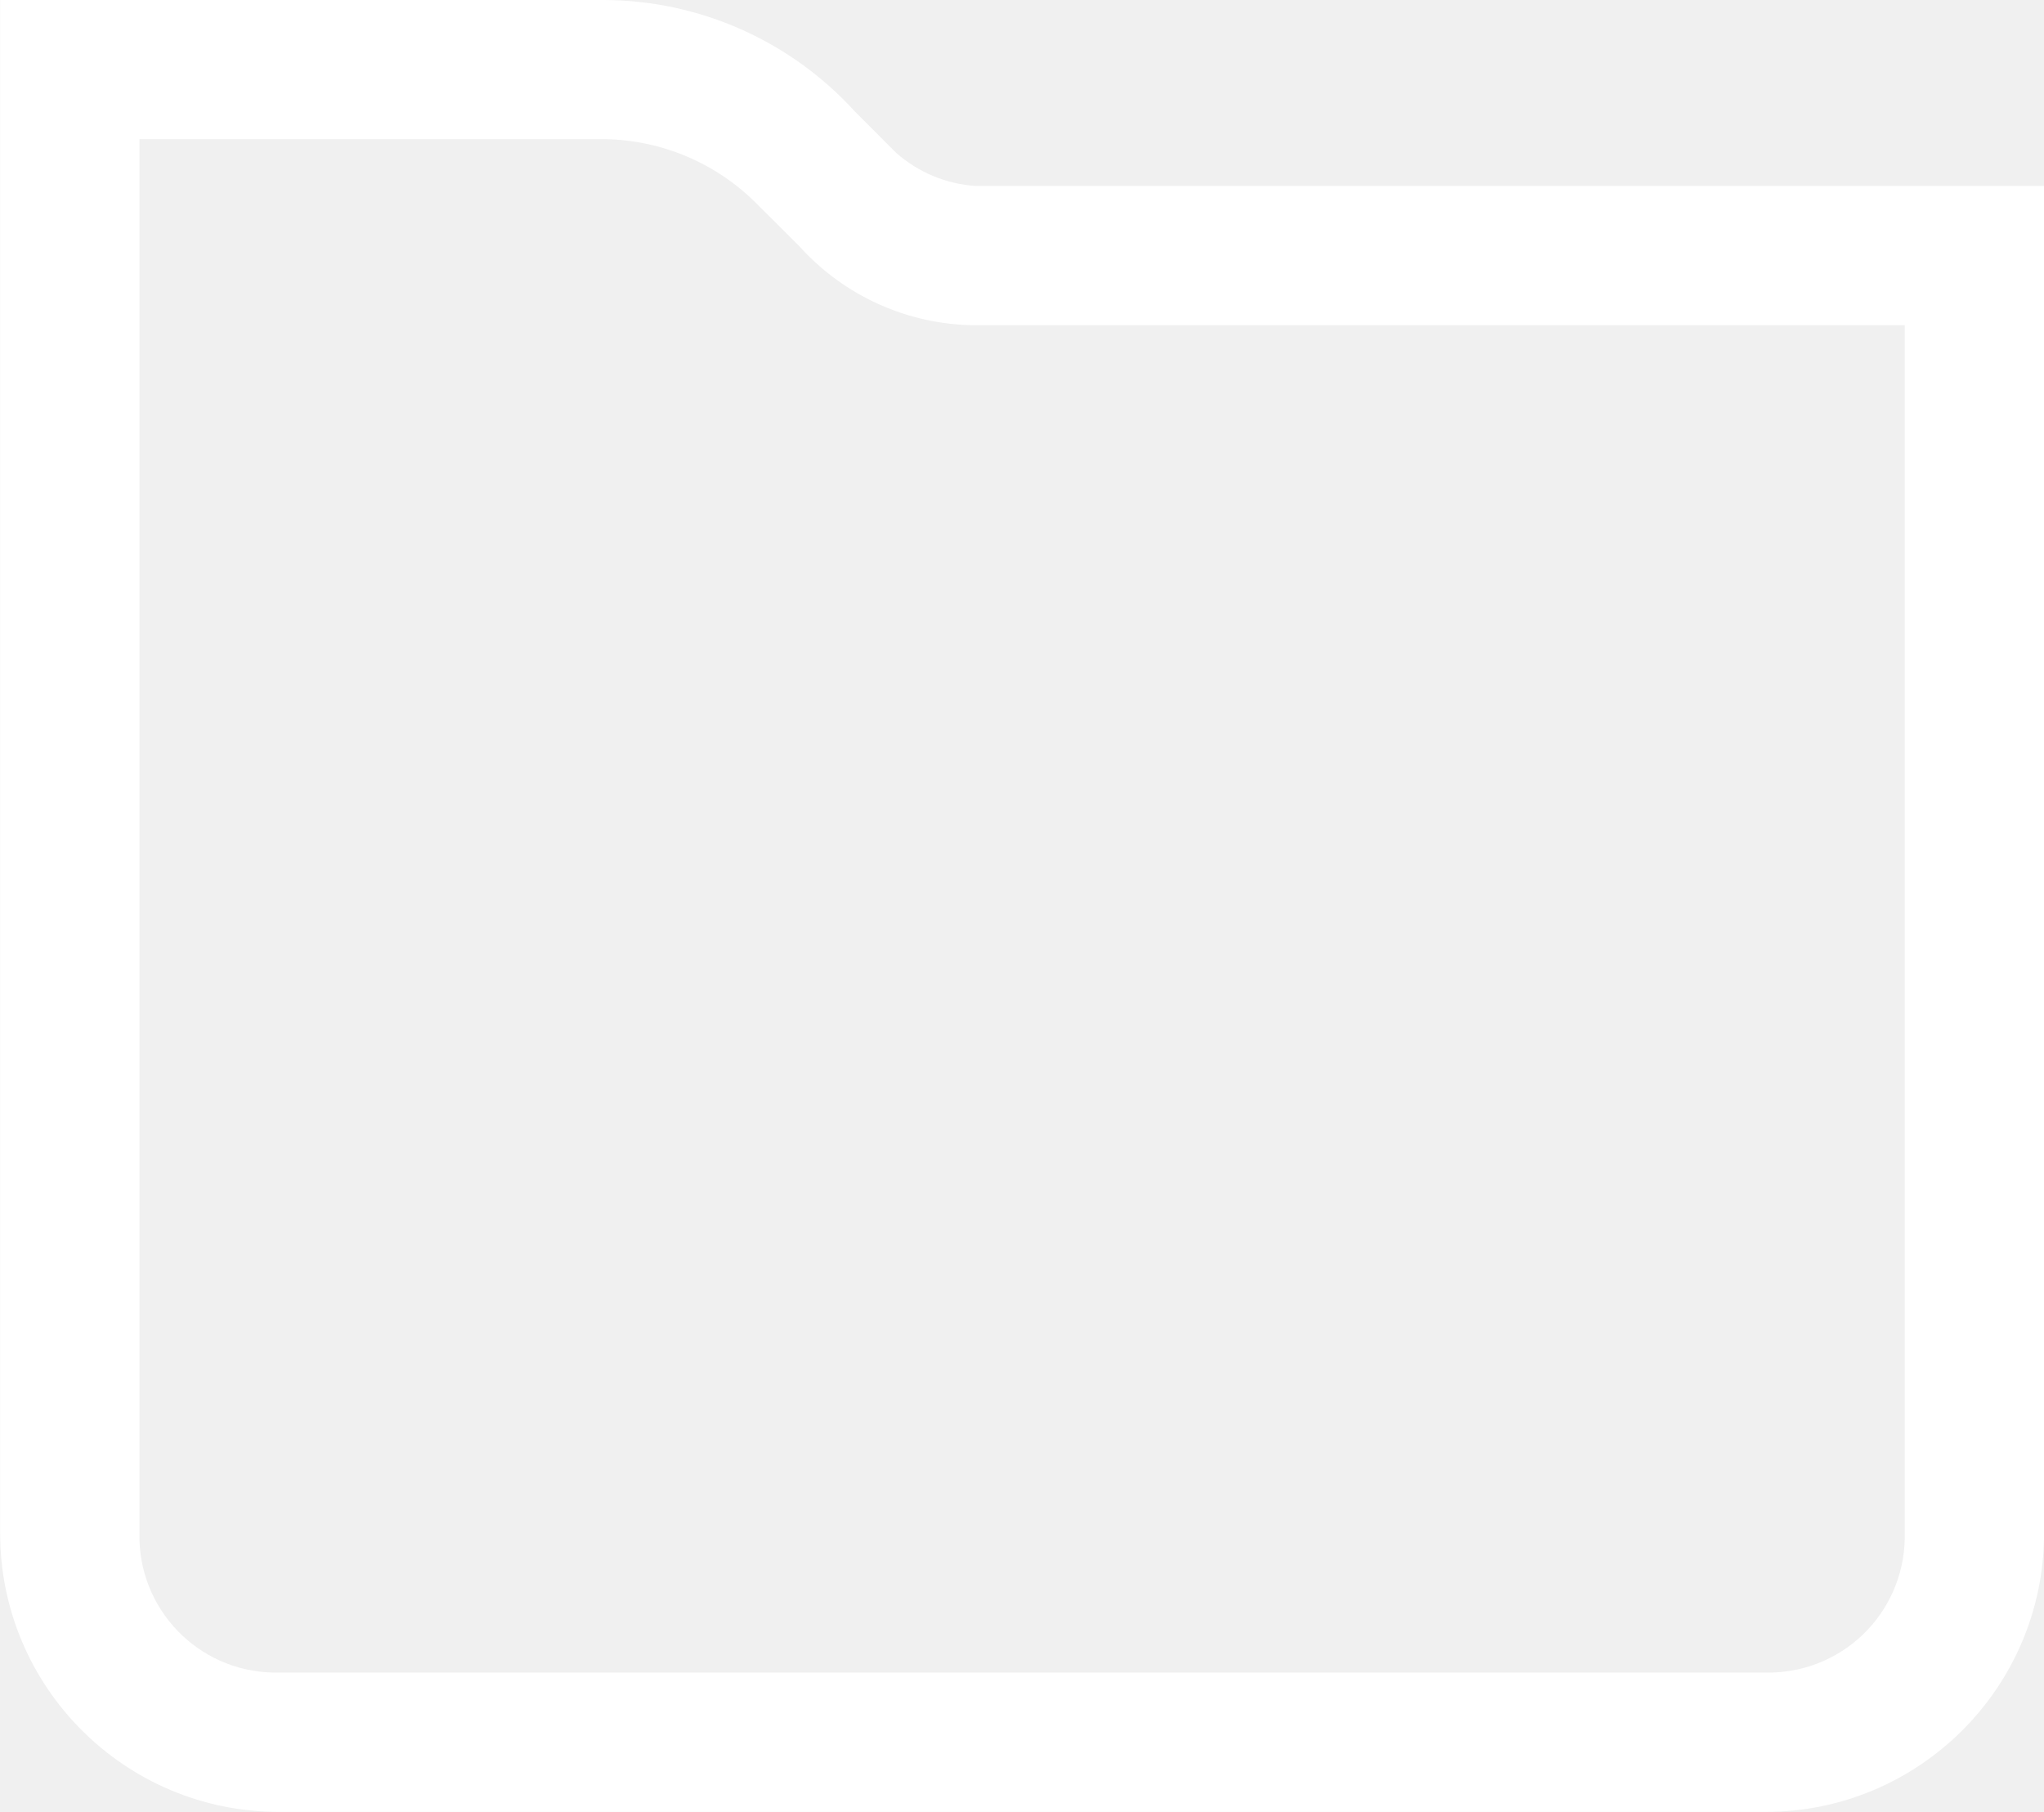
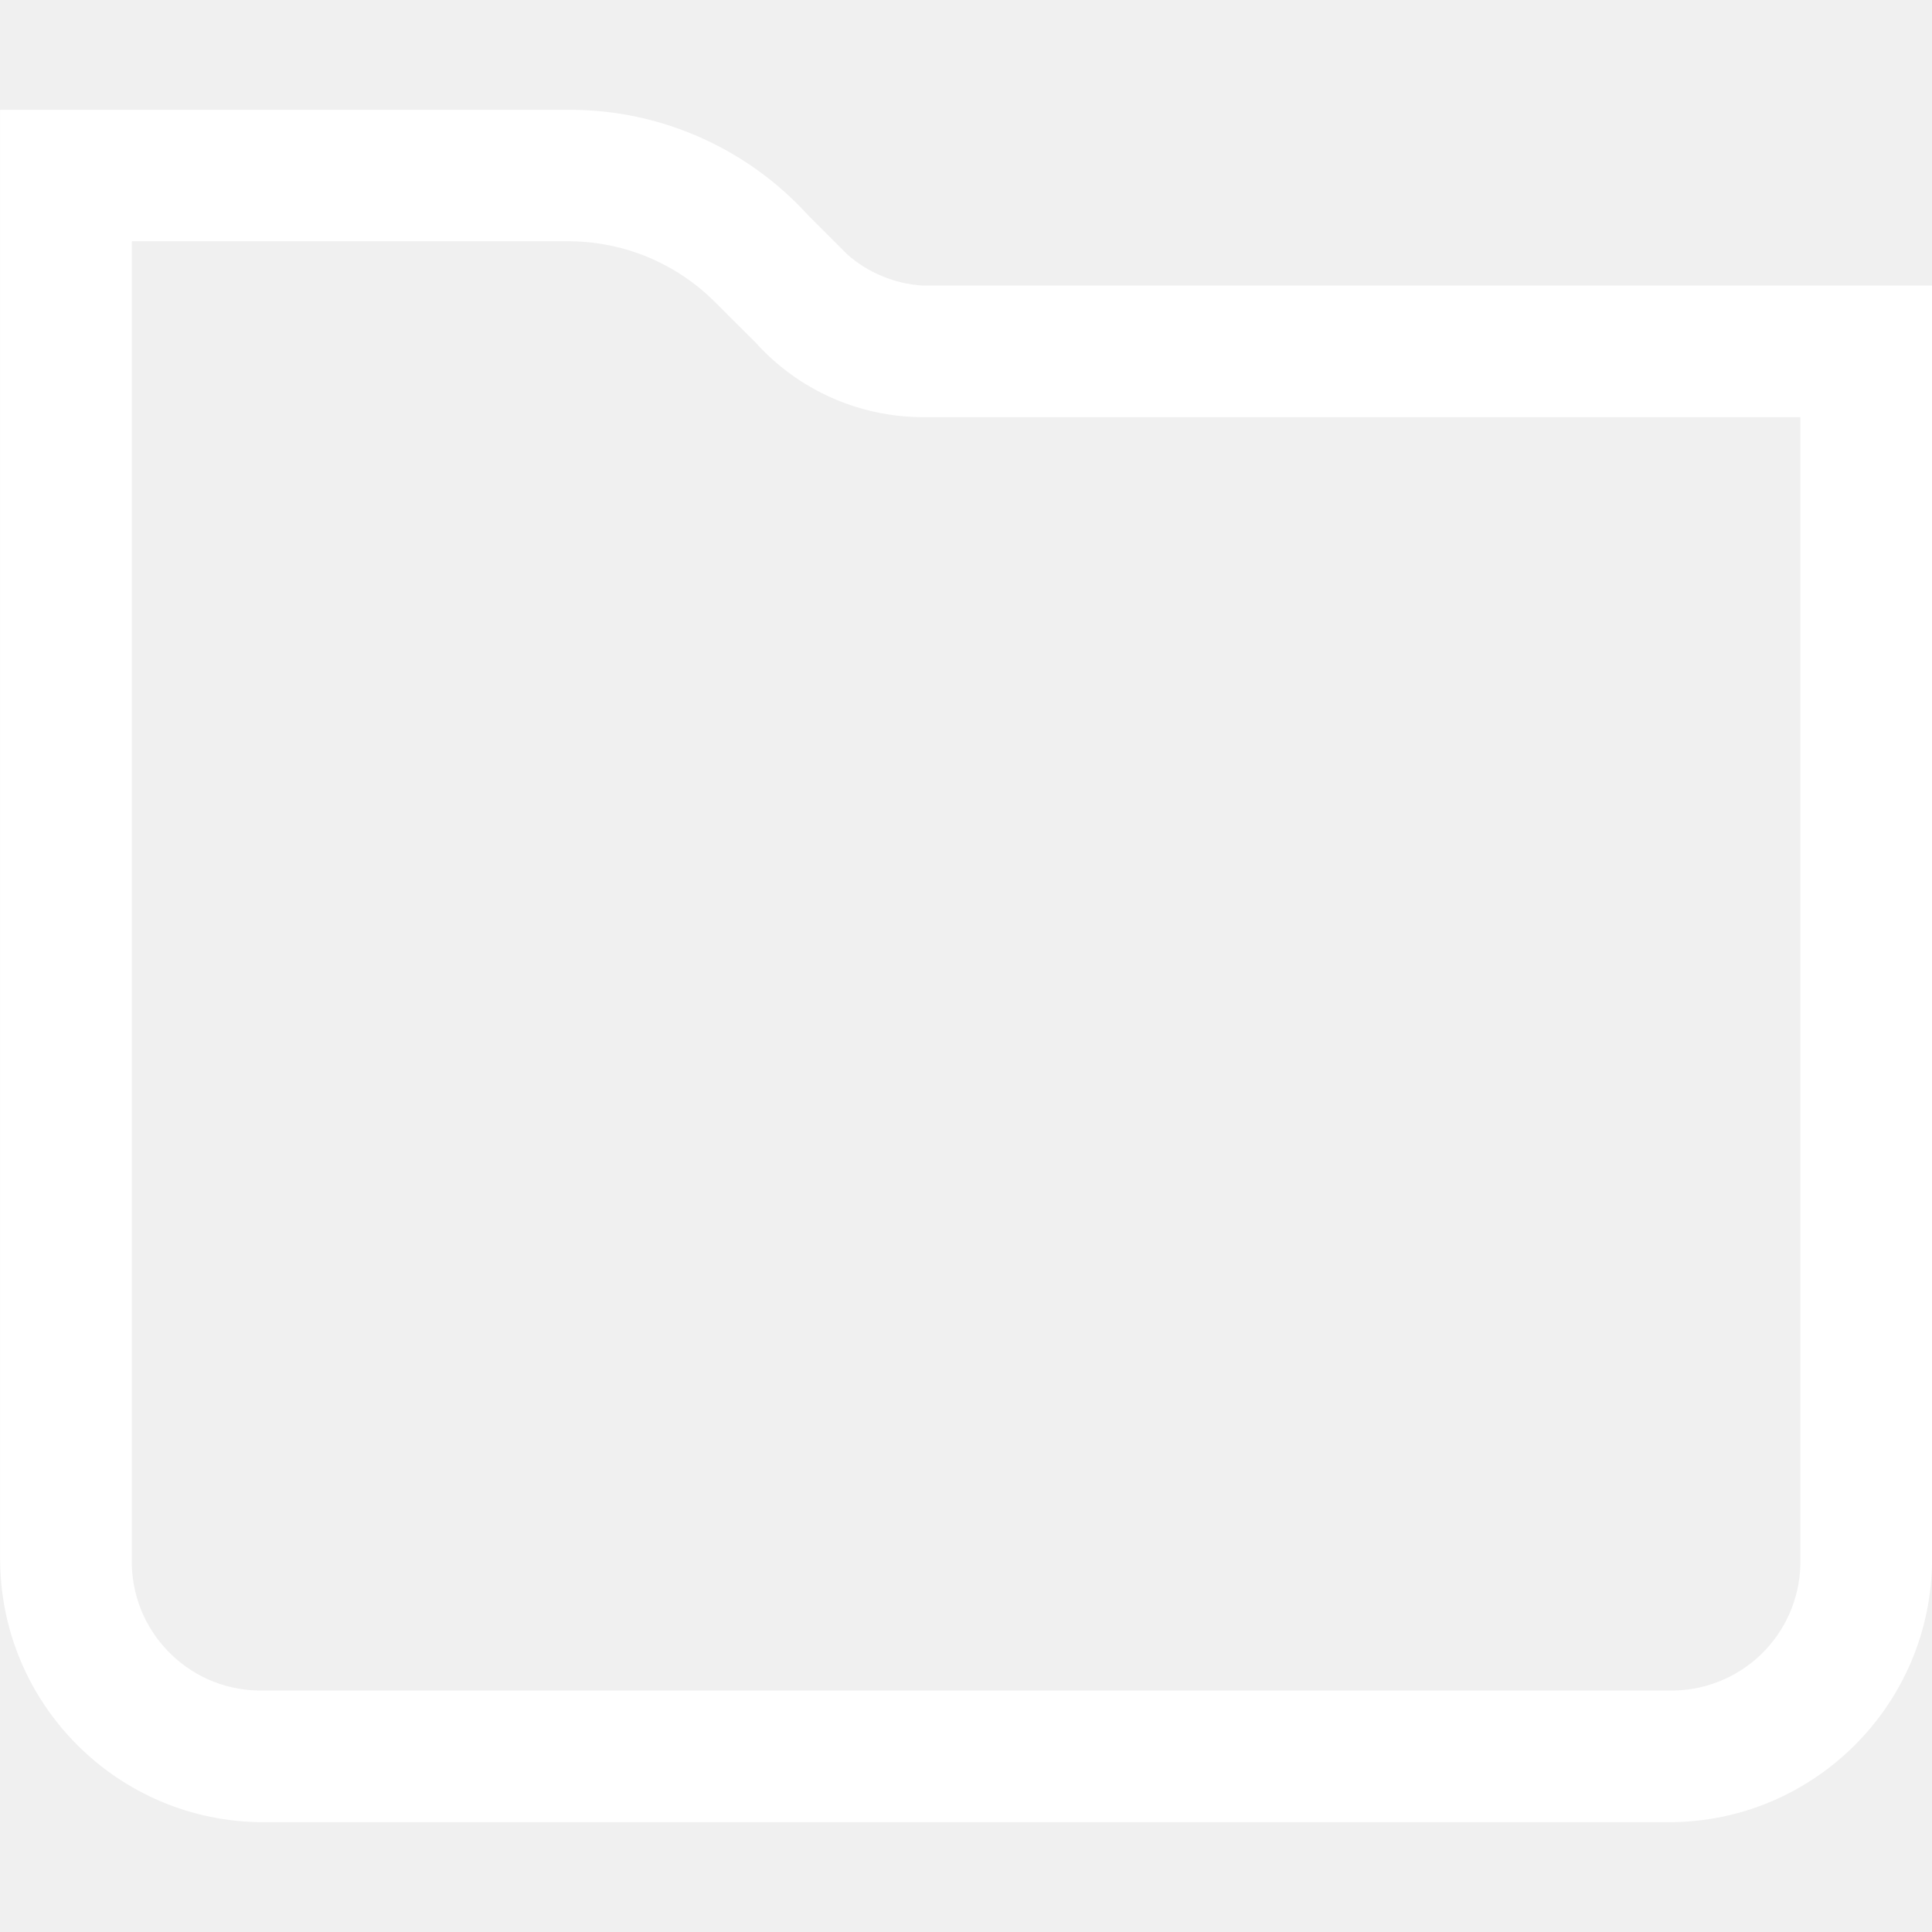
- <svg xmlns="http://www.w3.org/2000/svg" width="31.307" height="27.749" viewBox="0 0 31.307 27.749">
+ <svg xmlns="http://www.w3.org/2000/svg" width="32" height="32" viewBox="0 0 31.307 27.749">
  <g id="icon_new-icons_folder_default" data-name="icon/new-icons/folder/default" transform="translate(-0.999 -2)">
    <g id="Group-3" transform="translate(1 2)">
      <path id="Fill-1" d="M2.134,23.48a2.089,2.089,0,0,0,2.041,2.135c.031,0,.064,0,.094,0H27.037a2.088,2.088,0,0,0,2.135-2.043c0-.03,0-.061,0-.091V4.981H14.941a3.658,3.658,0,0,1-2.7-1.21l-.642-.64a3.356,3.356,0,0,0-2.348-1H2.134Zm2.135,4.269A4.27,4.27,0,0,1,0,23.48V0h9.25a5.219,5.219,0,0,1,3.842,1.708l.64.64a2.043,2.043,0,0,0,1.21.5H31.306V23.48a4.269,4.269,0,0,1-4.269,4.269Z" transform="translate(0.001)" fill="#ffffff" fill-rule="evenodd" />
    </g>
  </g>
</svg>
